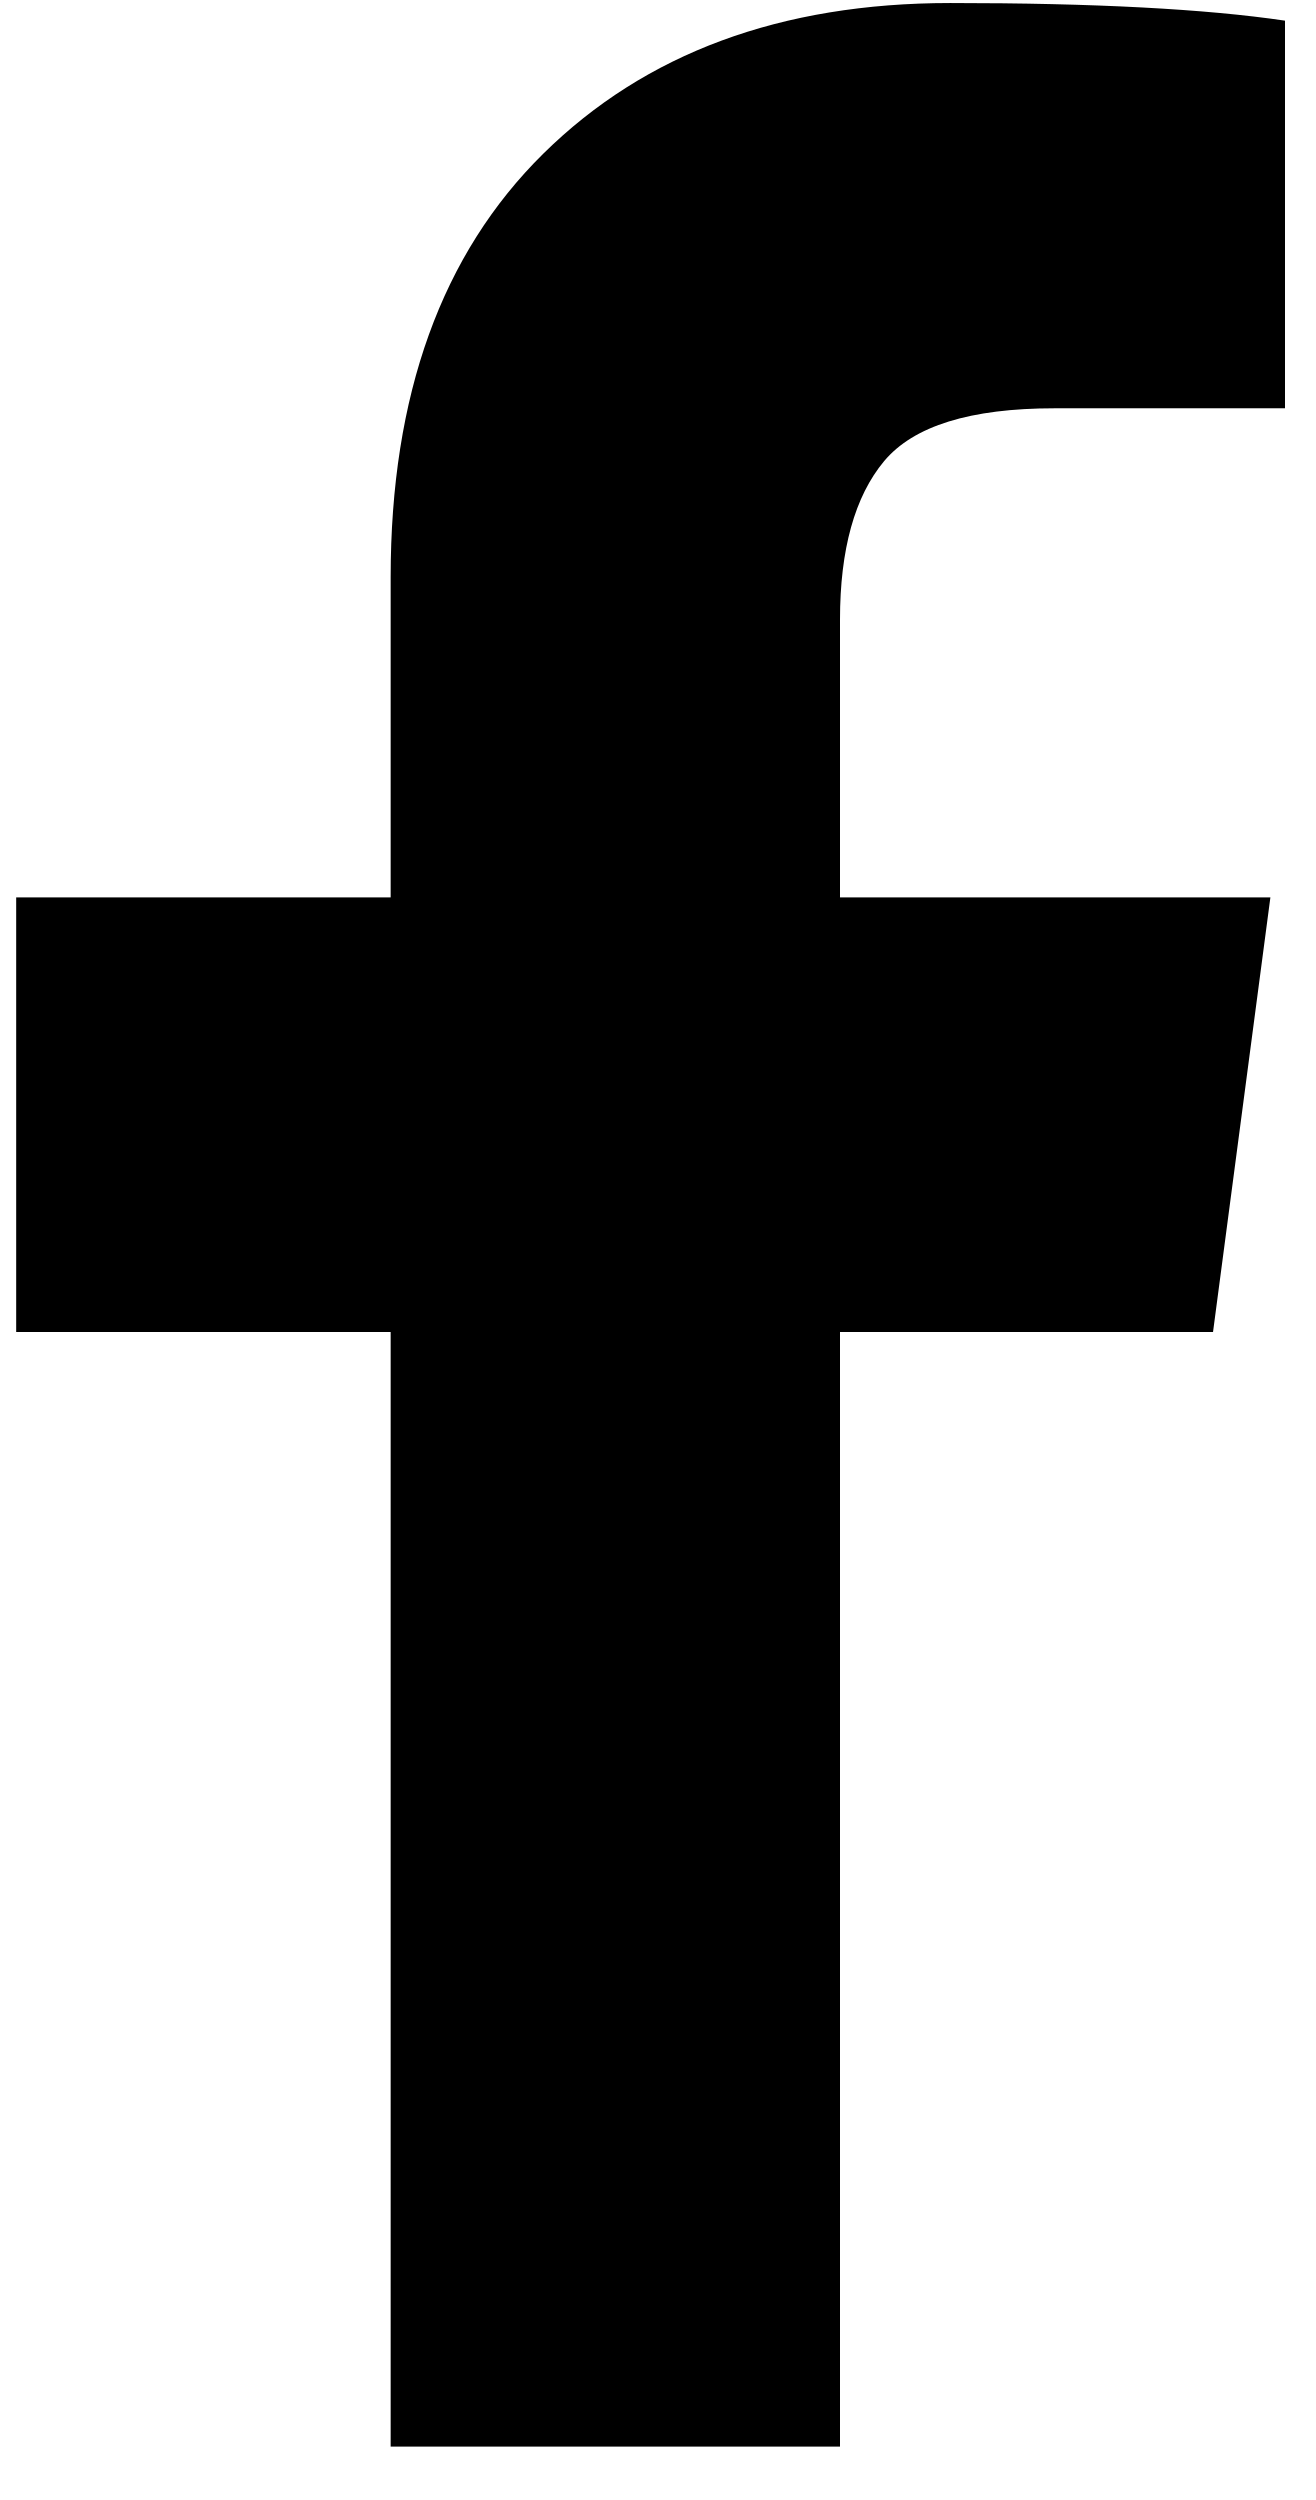
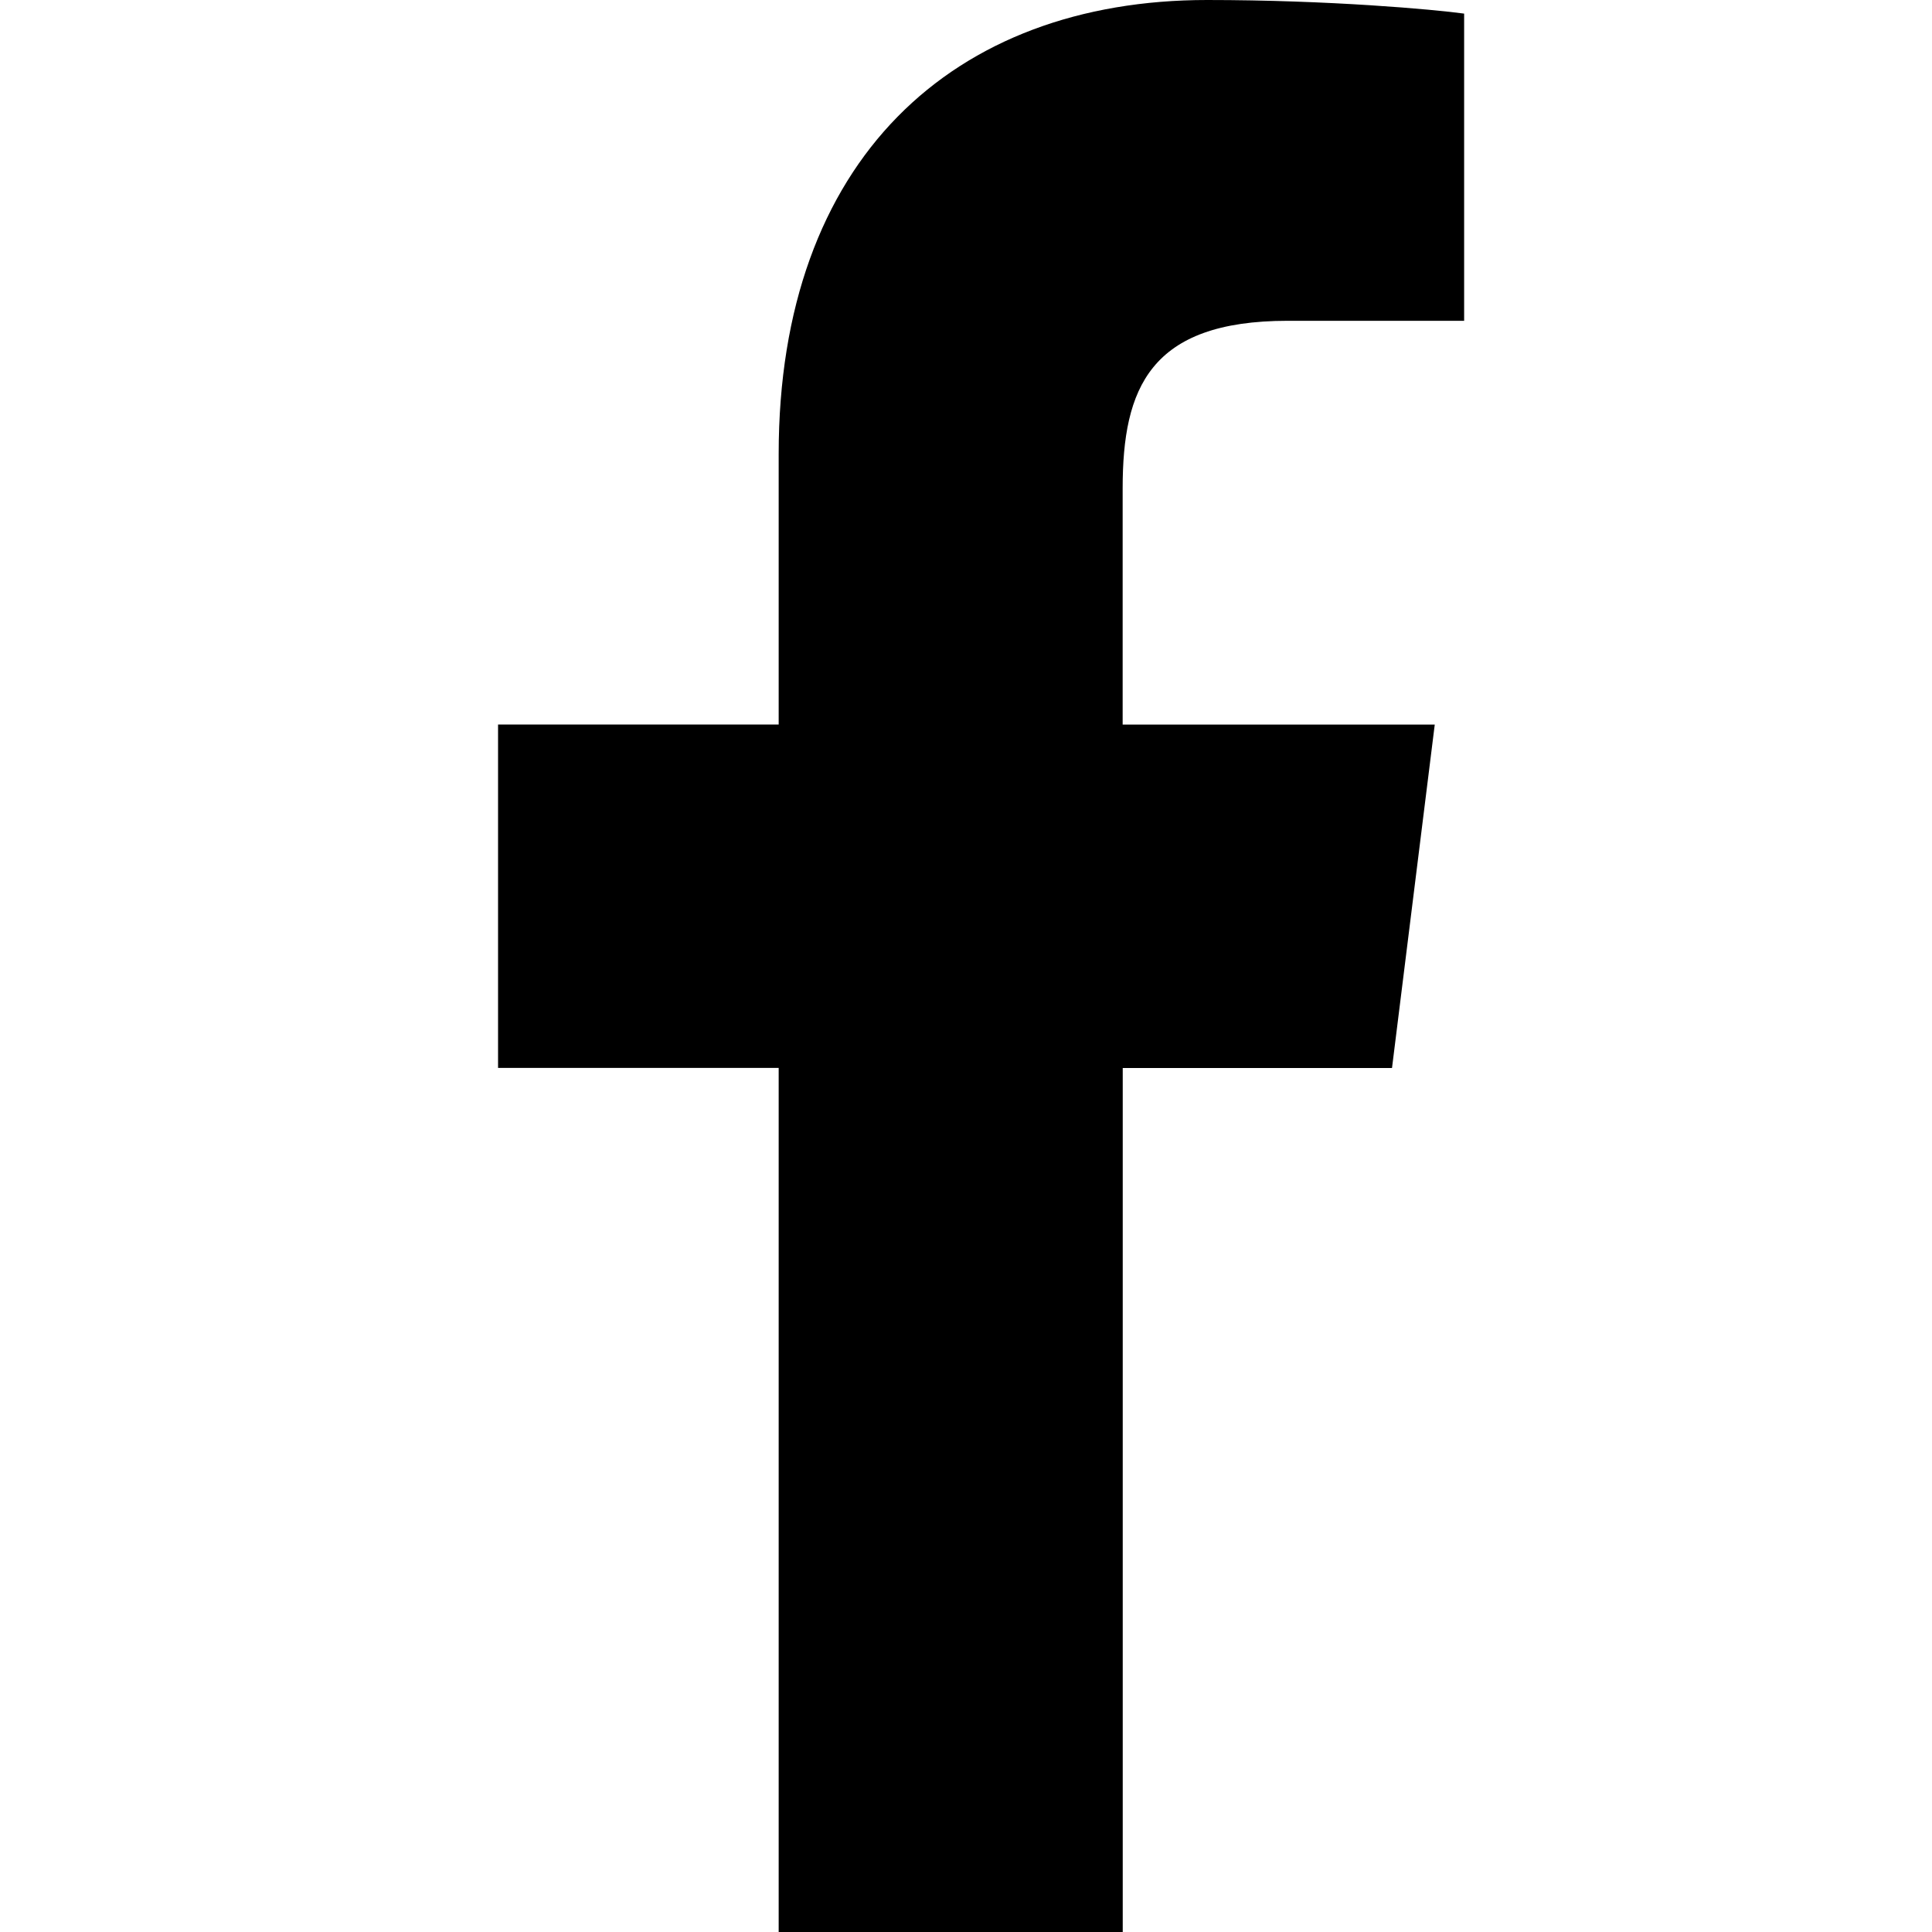
- <svg xmlns="http://www.w3.org/2000/svg" width="10" height="19" viewBox="0 0 10 19" version="1.1">
-   <defs />
-   <g id="Page-1" stroke="none" stroke-width="1" fill="none" fill-rule="evenodd">
-     <path d="M9.766,0.157 L9.766,3.103 L8.014,3.103 C7.374,3.103 6.943,3.237 6.719,3.505 C6.496,3.773 6.384,4.175 6.384,4.71 L6.384,6.82 L9.655,6.82 L9.219,10.123 L6.384,10.123 L6.384,18.594 L2.969,18.594 L2.969,10.123 L0.123,10.123 L0.123,6.82 L2.969,6.82 L2.969,4.387 C2.969,3.003 3.356,1.93 4.13,1.167 C4.904,0.404 5.934,0.023 7.222,0.023 C8.315,0.023 9.163,0.068 9.766,0.157 L9.766,0.157 Z" id="facebook" fill="#000000" />
-   </g>
+ <svg xmlns="http://www.w3.org/2000/svg" id="Bold" enable-background="new 0 0 24 24" height="512" viewBox="0 0 24 24" width="512">
+   <path d="m15.997 3.985h2.191v-3.816c-.378-.052-1.678-.169-3.192-.169-3.159 0-5.323 1.987-5.323 5.639v3.361h-3.486v4.266h3.486v10.734h4.274v-10.733h3.345l.531-4.266h-3.877v-2.939c.001-1.233.333-2.077 2.051-2.077z" />
</svg>
